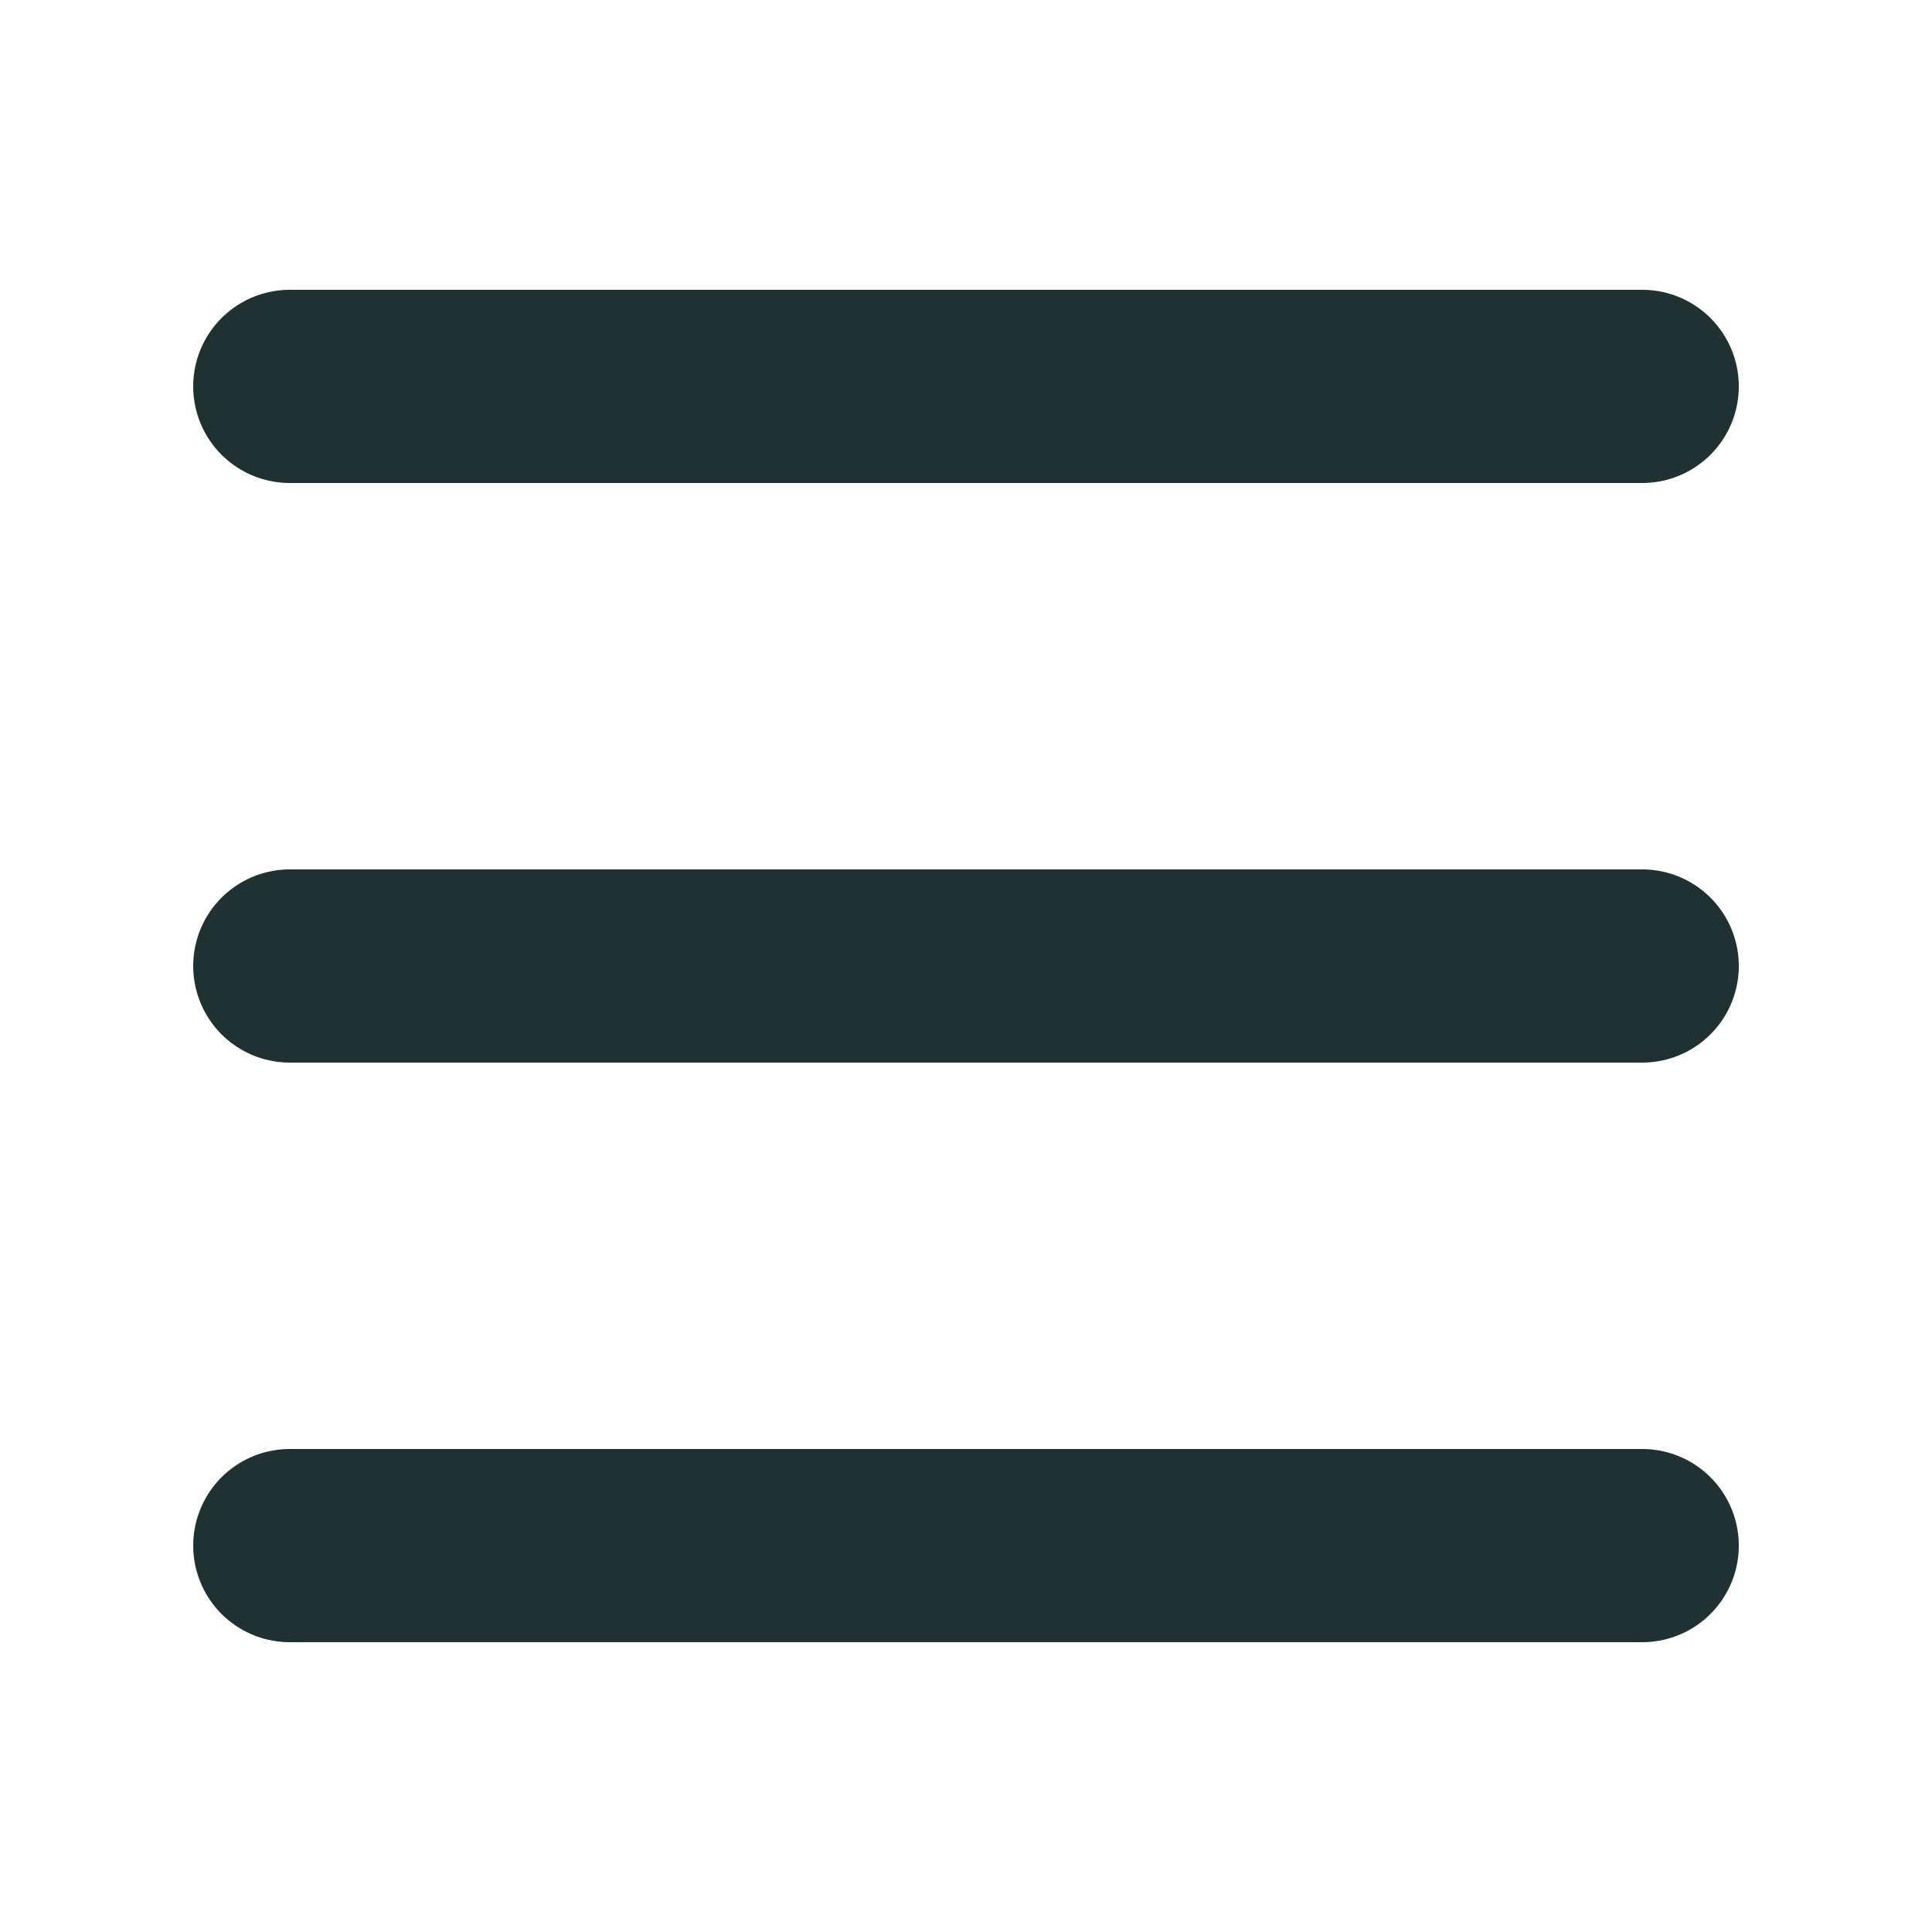
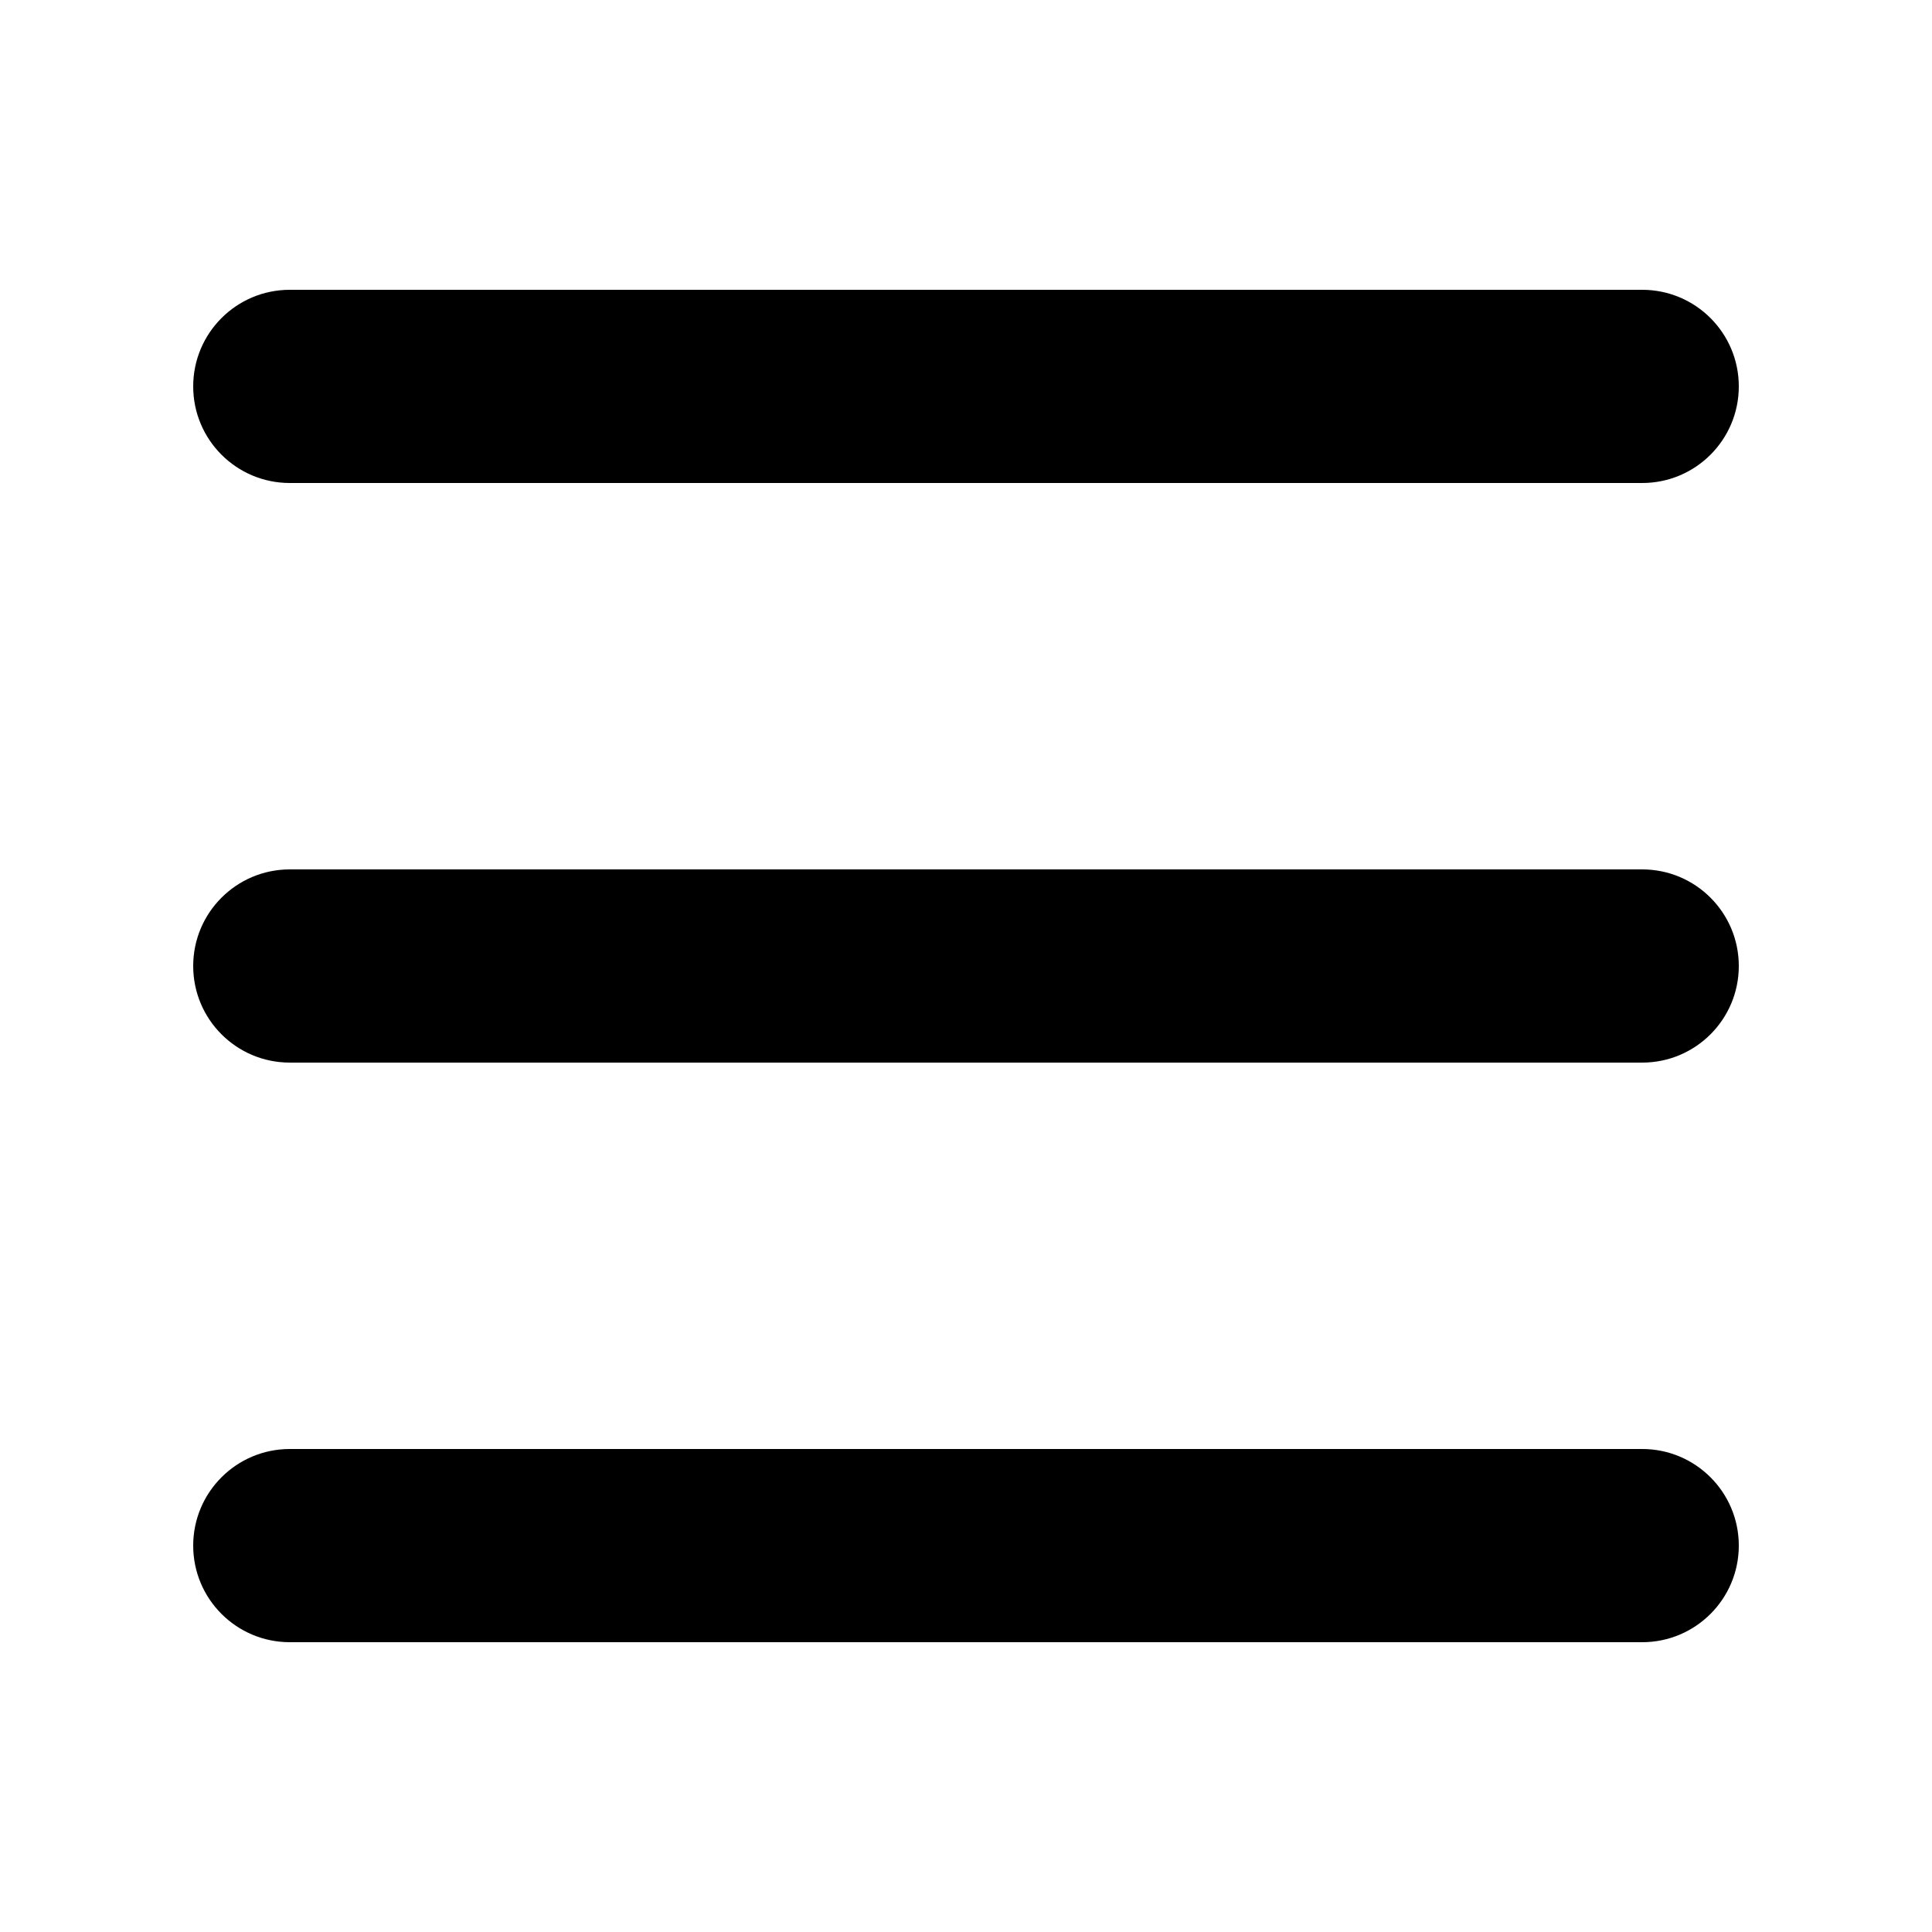
<svg xmlns="http://www.w3.org/2000/svg" viewBox="0 0 20 20">
-   <g fill="none" stroke="#203131" stroke-linecap="round" stroke-linejoin="round" class="stroke" stroke-width="2">
-     <path d="m3 4h14" />
-     <path d="m3 10h14" />
-     <path d="m3 16h14" />
+   <g id="menu" fill="currentColor">
+     <path d="m3 5h14a1 1 0 0 0 0-2h-14a1 1 0 0 0 0 2z" />
+     <path d="m17 9h-14a1 1 0 0 0 0 2h14a1 1 0 0 0 0-2z" />
+     <path d="m17 15h-14a1 1 0 0 0 0 2h14a1 1 0 0 0 0-2z" />
  </g>
</svg>
